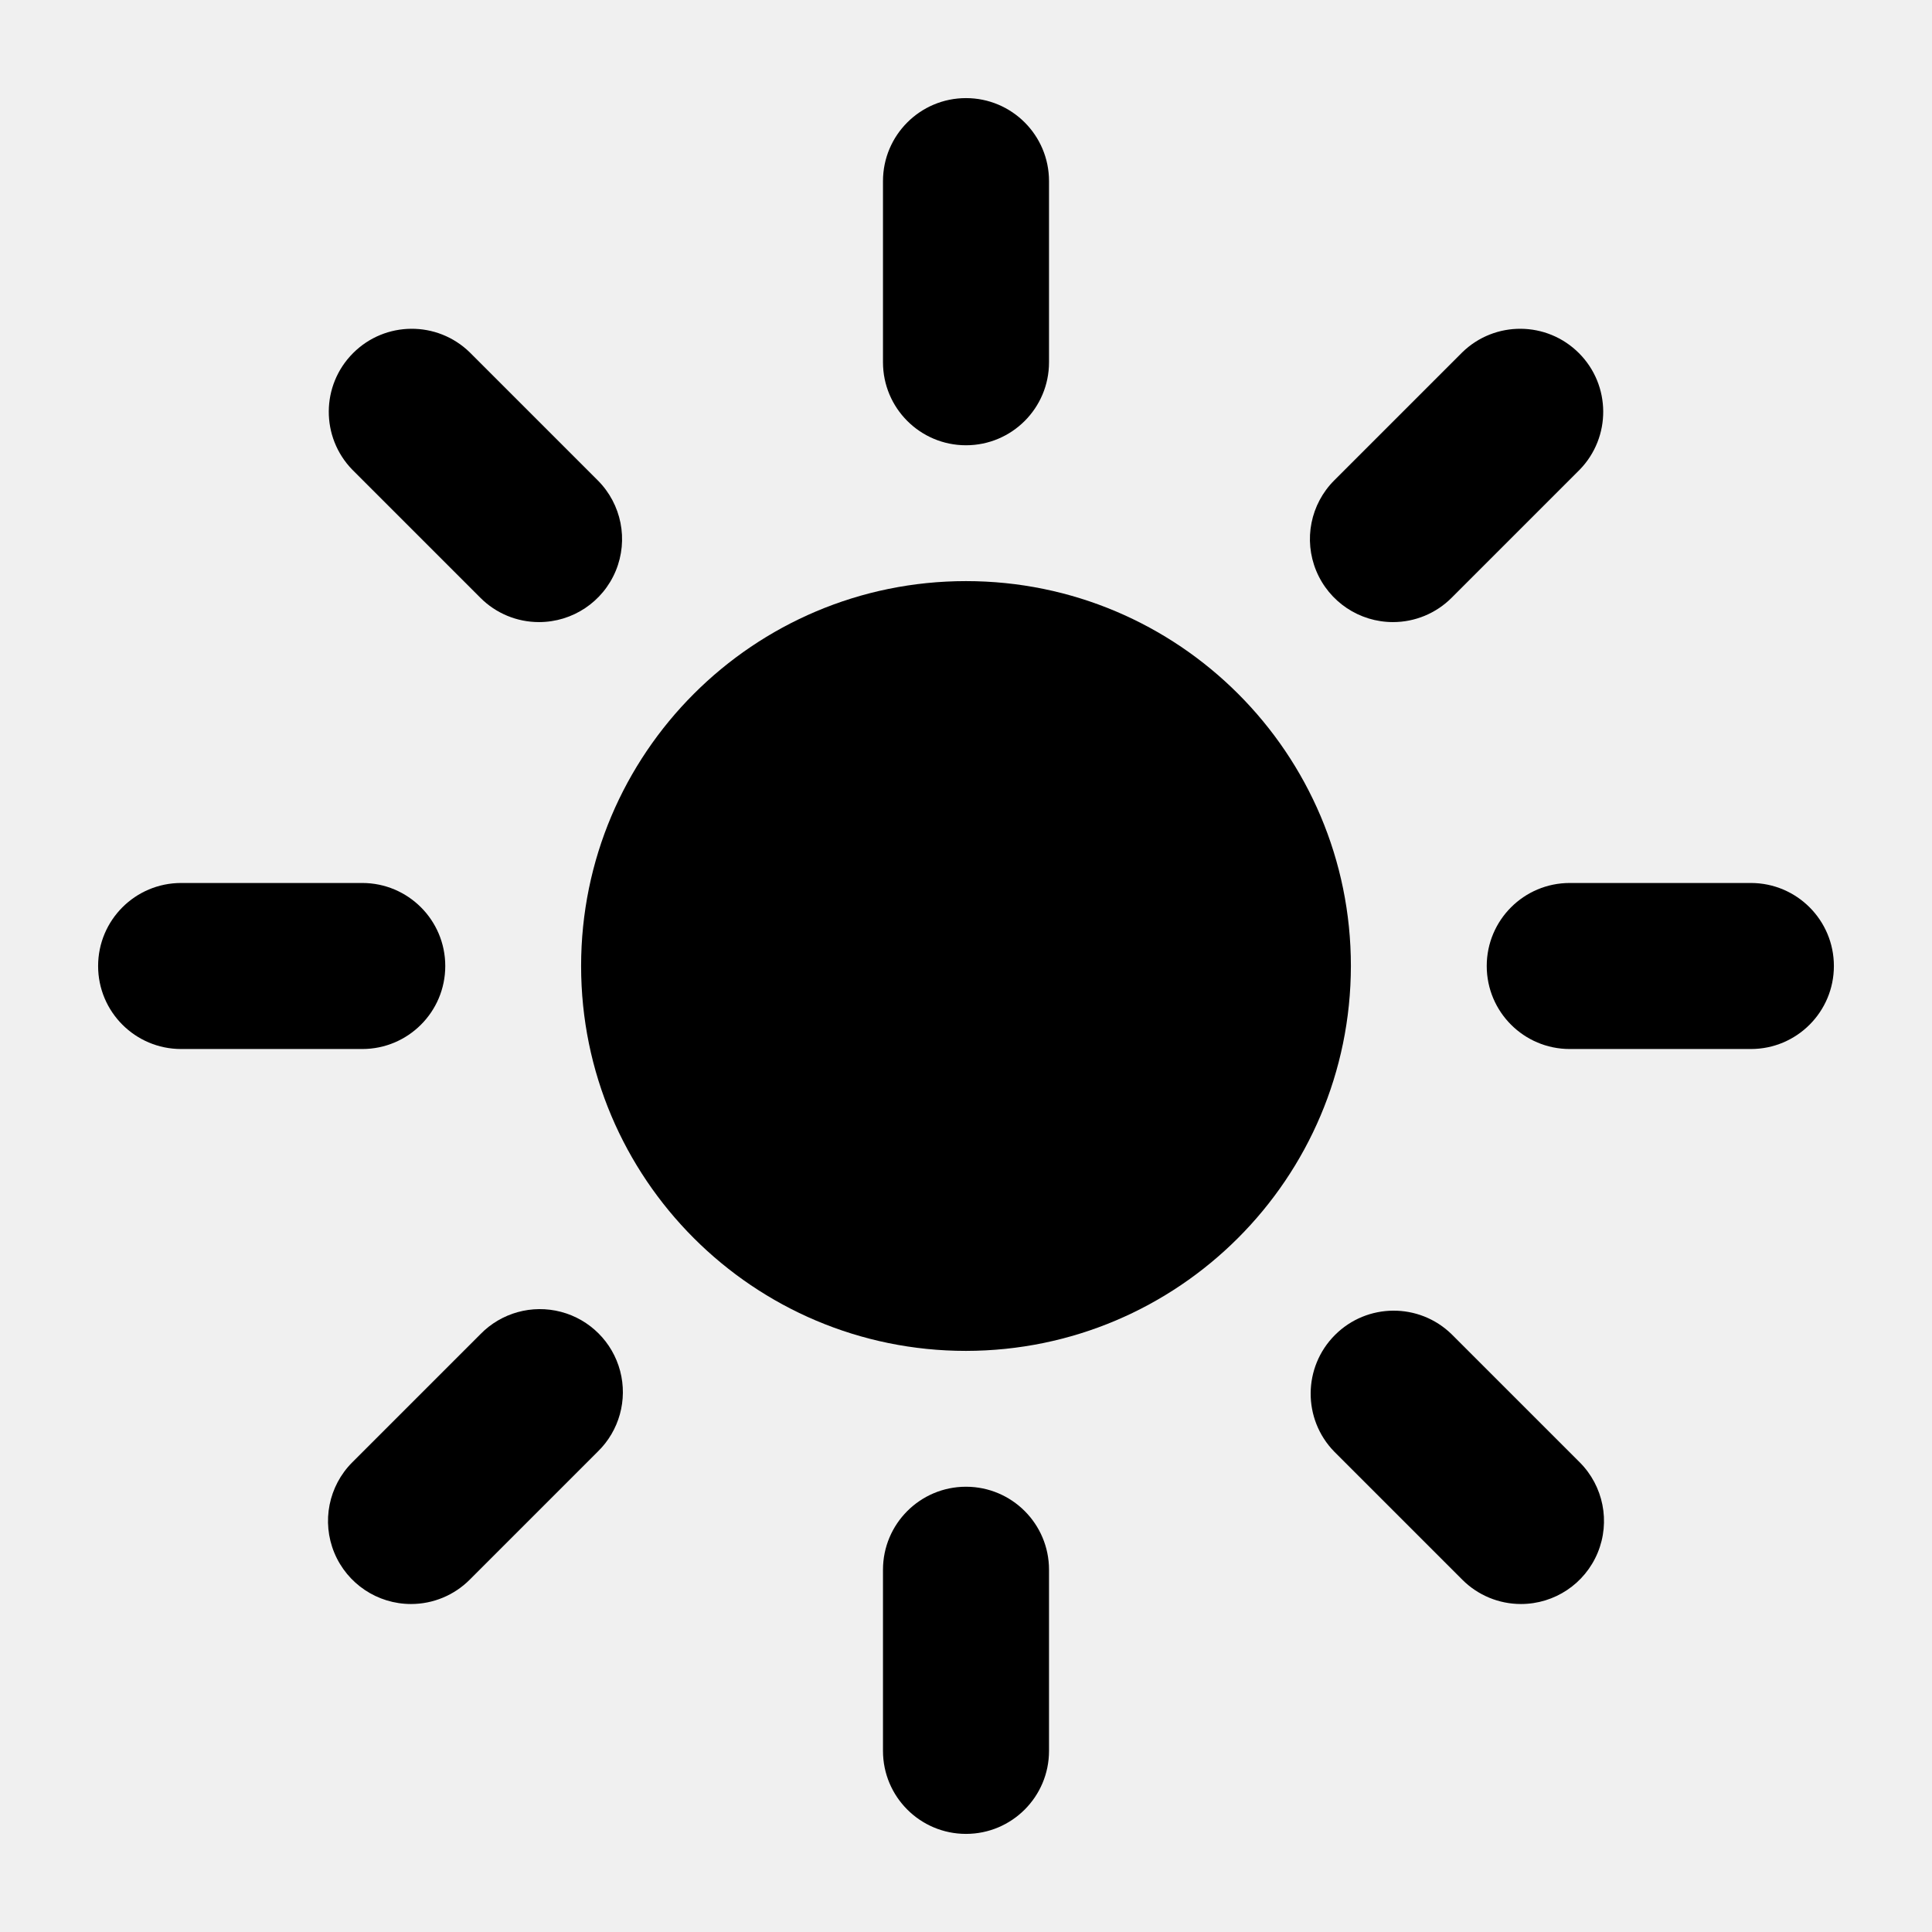
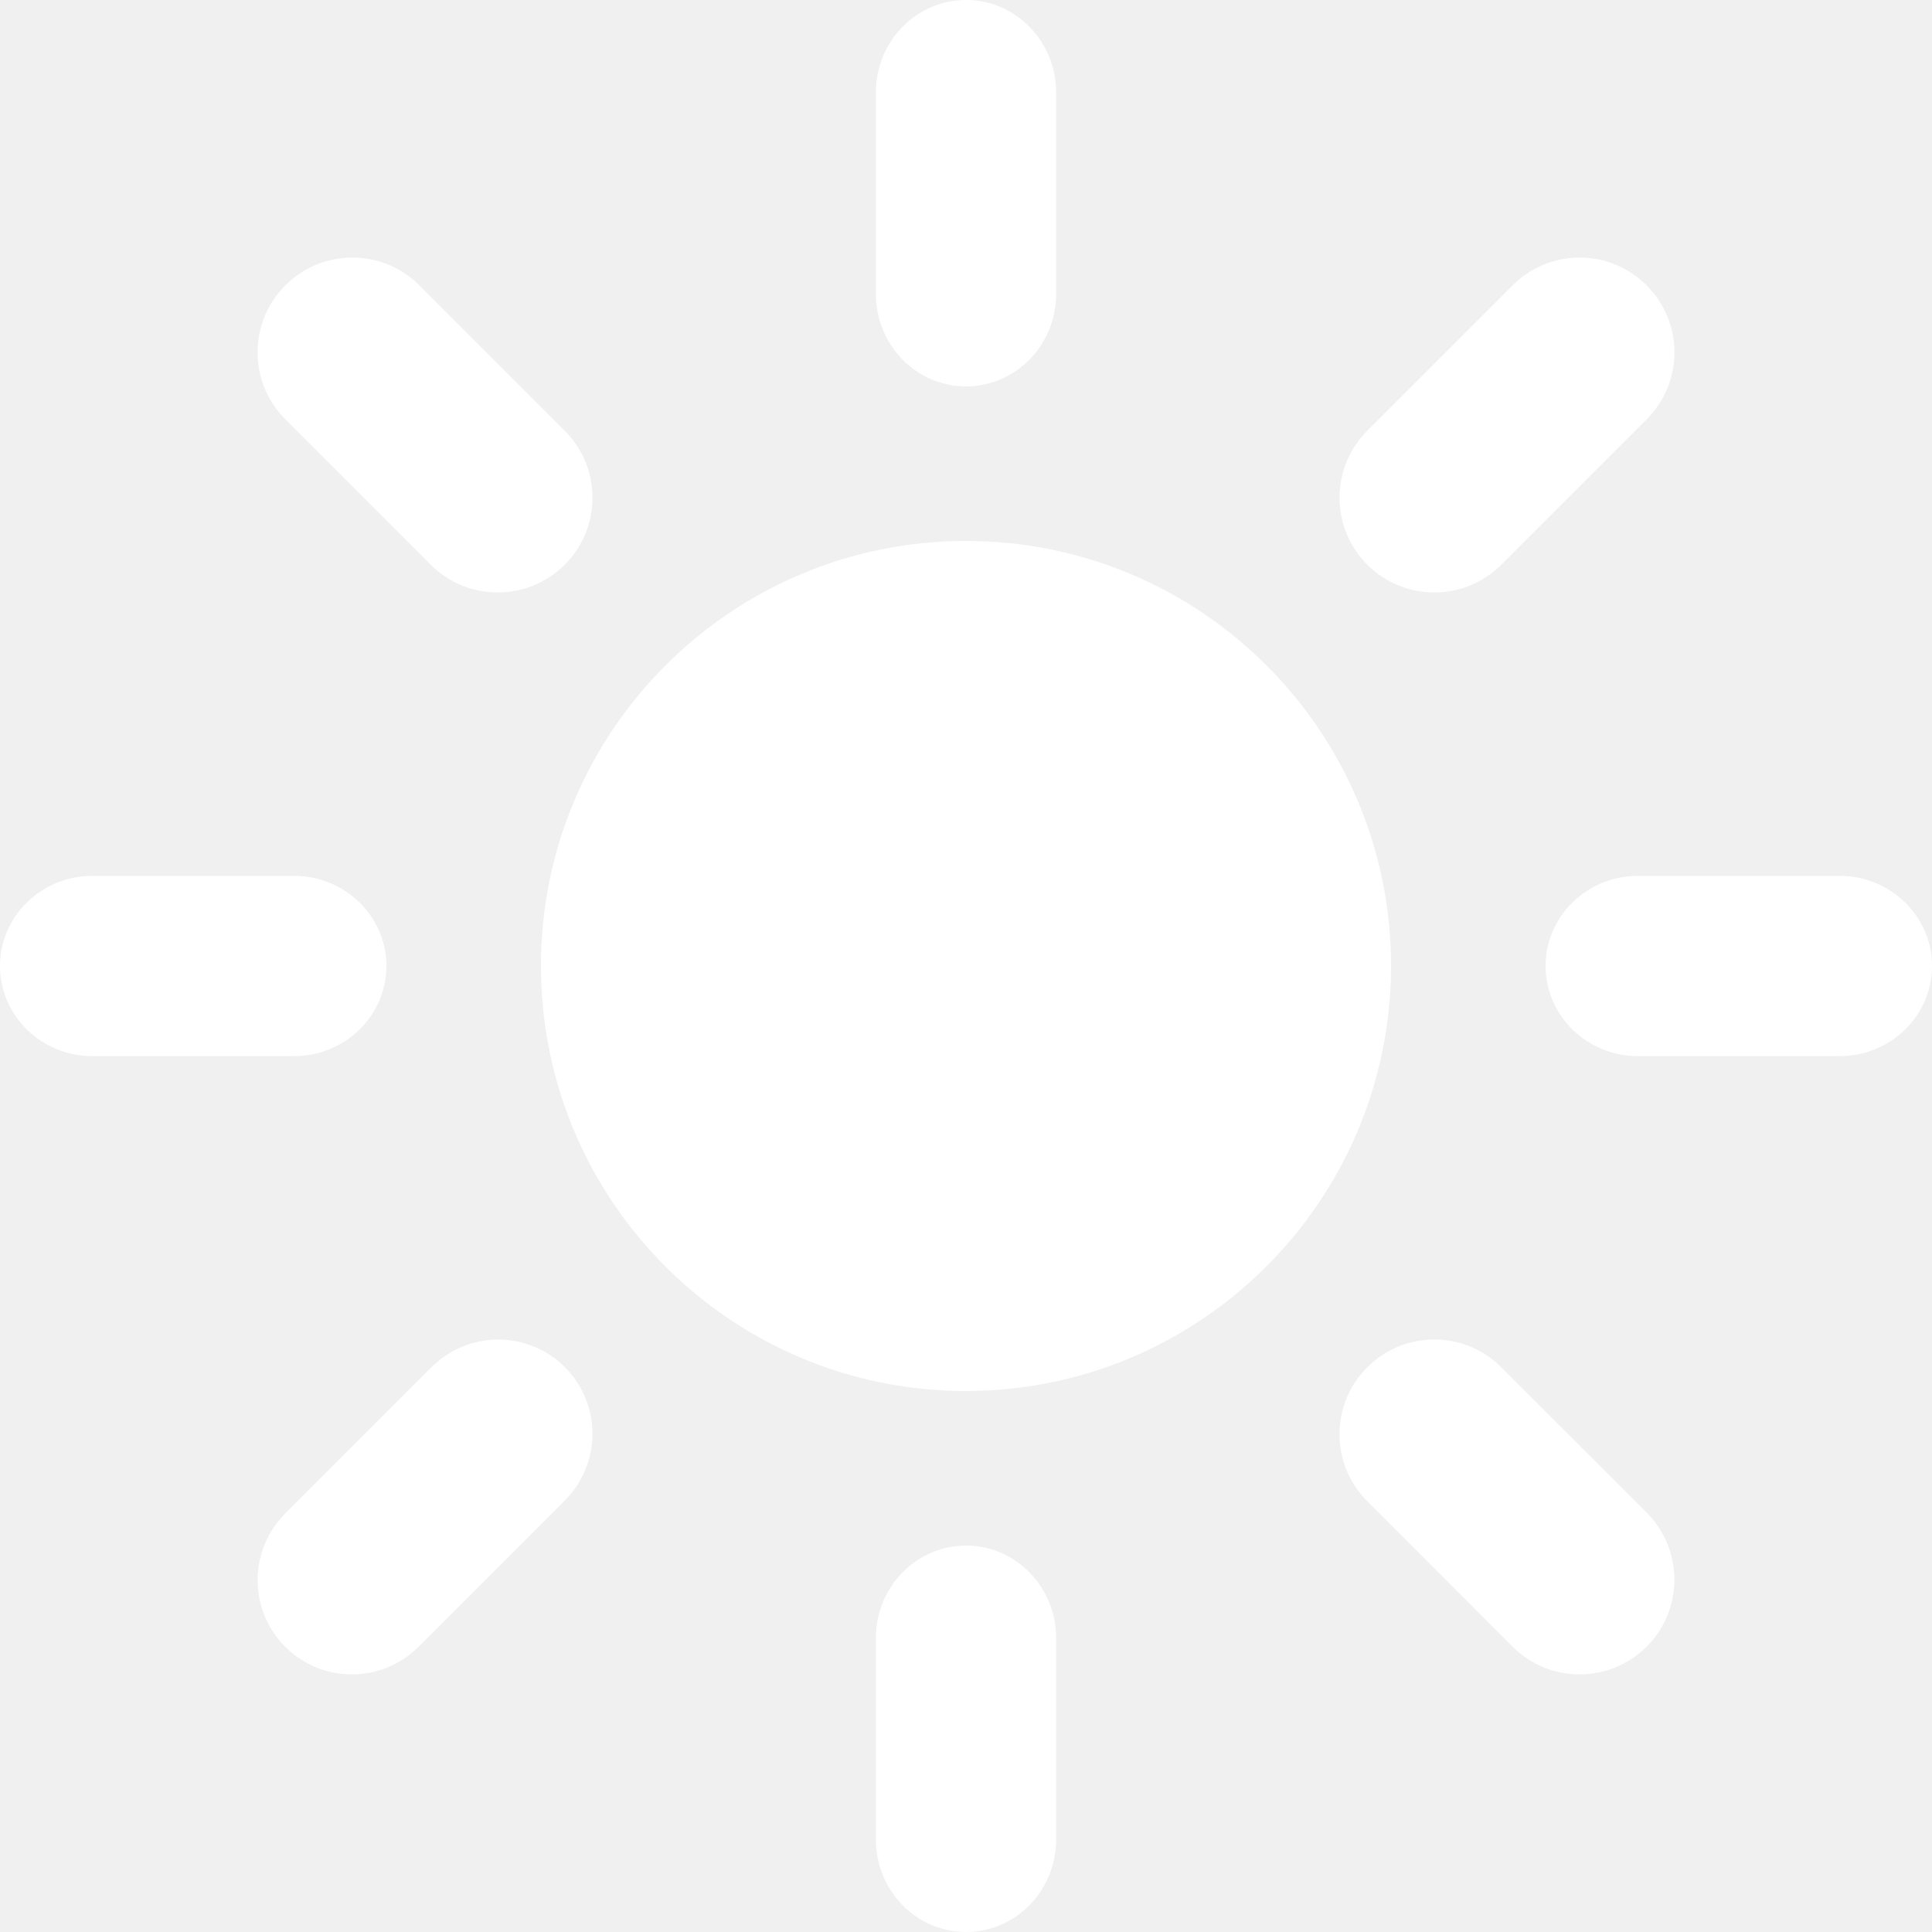
- <svg xmlns="http://www.w3.org/2000/svg" width="512" height="512" viewBox="0 0 512 512">
-   <path d="M256,118a22,22,0,0,1-22-22V48a22,22,0,0,1,44,0V96A22,22,0,0,1,256,118Z" />
-   <path d="M256,486a22,22,0,0,1-22-22V416a22,22,0,0,1,44,0v48A22,22,0,0,1,256,486Z" />
-   <path d="M369.14,164.86a22,22,0,0,1-15.56-37.55l33.94-33.94a22,22,0,0,1,31.11,31.11l-33.94,33.94A21.93,21.93,0,0,1,369.14,164.86Z" />
-   <path d="M108.92,425.08a22,22,0,0,1-15.55-37.56l33.94-33.94a22,22,0,1,1,31.11,31.11l-33.94,33.94A21.94,21.94,0,0,1,108.92,425.08Z" />
-   <path d="M464,278H416a22,22,0,0,1,0-44h48a22,22,0,0,1,0,44Z" />
-   <path d="M96,278H48a22,22,0,0,1,0-44H96a22,22,0,0,1,0,44Z" />
-   <path d="M403.08,425.08a21.94,21.94,0,0,1-15.56-6.45l-33.94-33.94a22,22,0,0,1,31.11-31.11l33.94,33.94a22,22,0,0,1-15.55,37.56Z" />
-   <path d="M142.86,164.86a21.89,21.89,0,0,1-15.55-6.44L93.37,124.48a22,22,0,0,1,31.11-31.11l33.94,33.94a22,22,0,0,1-15.56,37.55Z" />
-   <path d="M256,358A102,102,0,1,1,358,256,102.12,102.12,0,0,1,256,358Z" />
+ <svg xmlns="http://www.w3.org/2000/svg" width="100%" height="100%" viewBox="0 0 20 20" version="1.1">
+   <g id="Page-1" stroke="none" stroke-width="1" fill="none" fill-rule="evenodd">
+     <g id="Desktop-HD" transform="translate(-720, -950)" fill="#FFFFFF" fill-rule="nonzero">
+       <g id="Group-2" transform="translate(688, 946)">
+         <g id="sunny" transform="translate(32, 4)">
+           <path d="M10,4 C9.485,4 9.067,3.572 9.067,3.043 L9.067,0.957 C9.067,0.428 9.485,0 10,0 C10.515,0 10.933,0.428 10.933,0.957 L10.933,3.043 C10.933,3.572 10.515,4 10,4 Z" id="Path" />
+           <path d="M10,20 C9.485,20 9.067,19.572 9.067,19.043 L9.067,16.957 C9.067,16.428 9.485,16 10,16 C10.515,16 10.933,16.428 10.933,16.957 L10.933,19.043 C10.933,19.572 10.515,20 10,20 Z" id="Path" />
+           <path d="M14.848,6.133 C14.451,6.133 14.093,5.894 13.941,5.528 C13.79,5.161 13.873,4.739 14.154,4.459 L15.668,2.945 C16.052,2.57 16.666,2.574 17.046,2.954 C17.426,3.334 17.43,3.948 17.055,4.332 L15.541,5.846 C15.358,6.03 15.108,6.134 14.848,6.133 L14.848,6.133 Z" id="Path" />
+           <path d="M3.642,17.333 C3.248,17.333 2.892,17.095 2.741,16.731 C2.59,16.366 2.674,15.946 2.953,15.667 L4.458,14.162 C4.704,13.91 5.066,13.809 5.406,13.899 C5.746,13.988 6.012,14.254 6.101,14.594 C6.191,14.934 6.09,15.296 5.838,15.542 L4.333,17.047 C4.15,17.231 3.901,17.334 3.642,17.333 Z" id="Path" />
+           <path d="M19.043,10.933 L16.957,10.933 C16.428,10.933 16,10.515 16,10 C16,9.485 16.428,9.067 16.957,9.067 L19.043,9.067 C19.572,9.067 20,9.485 20,10 C20,10.515 19.572,10.933 19.043,10.933 Z" id="Path" />
+           <path d="M3.043,10.933 L0.957,10.933 C0.428,10.933 0,10.515 0,10 C0,9.485 0.428,9.067 0.957,9.067 L3.043,9.067 C3.572,9.067 4,9.485 4,10 C4,10.515 3.572,10.933 3.043,10.933 Z" id="Path" />
+           <path d="M16.352,17.333 C16.092,17.334 15.842,17.23 15.658,17.046 L14.145,15.532 C13.77,15.148 13.774,14.534 14.154,14.154 C14.534,13.774 15.148,13.77 15.532,14.145 L17.046,15.658 C17.326,15.939 17.41,16.361 17.259,16.728 C17.107,17.094 16.749,17.333 16.352,17.333 L16.352,17.333 Z" id="Path" />
+           <path d="M5.152,6.133 C4.892,6.134 4.642,6.03 4.459,5.846 L2.945,4.332 C2.57,3.948 2.574,3.334 2.954,2.954 C3.334,2.574 3.948,2.57 4.332,2.945 L5.846,4.459 C6.127,4.739 6.21,5.161 6.059,5.528 C5.907,5.894 5.549,6.133 5.152,6.133 Z" id="Path" />
+           <path d="M10,14.4 C7.57,14.4 5.6,12.43 5.6,10 C5.6,7.57 7.57,5.6 10,5.6 C12.43,5.6 14.4,7.57 14.4,10 C14.397,12.429 12.429,14.397 10,14.4 Z" id="Path" />
+         </g>
+       </g>
+     </g>
+   </g>
</svg>
